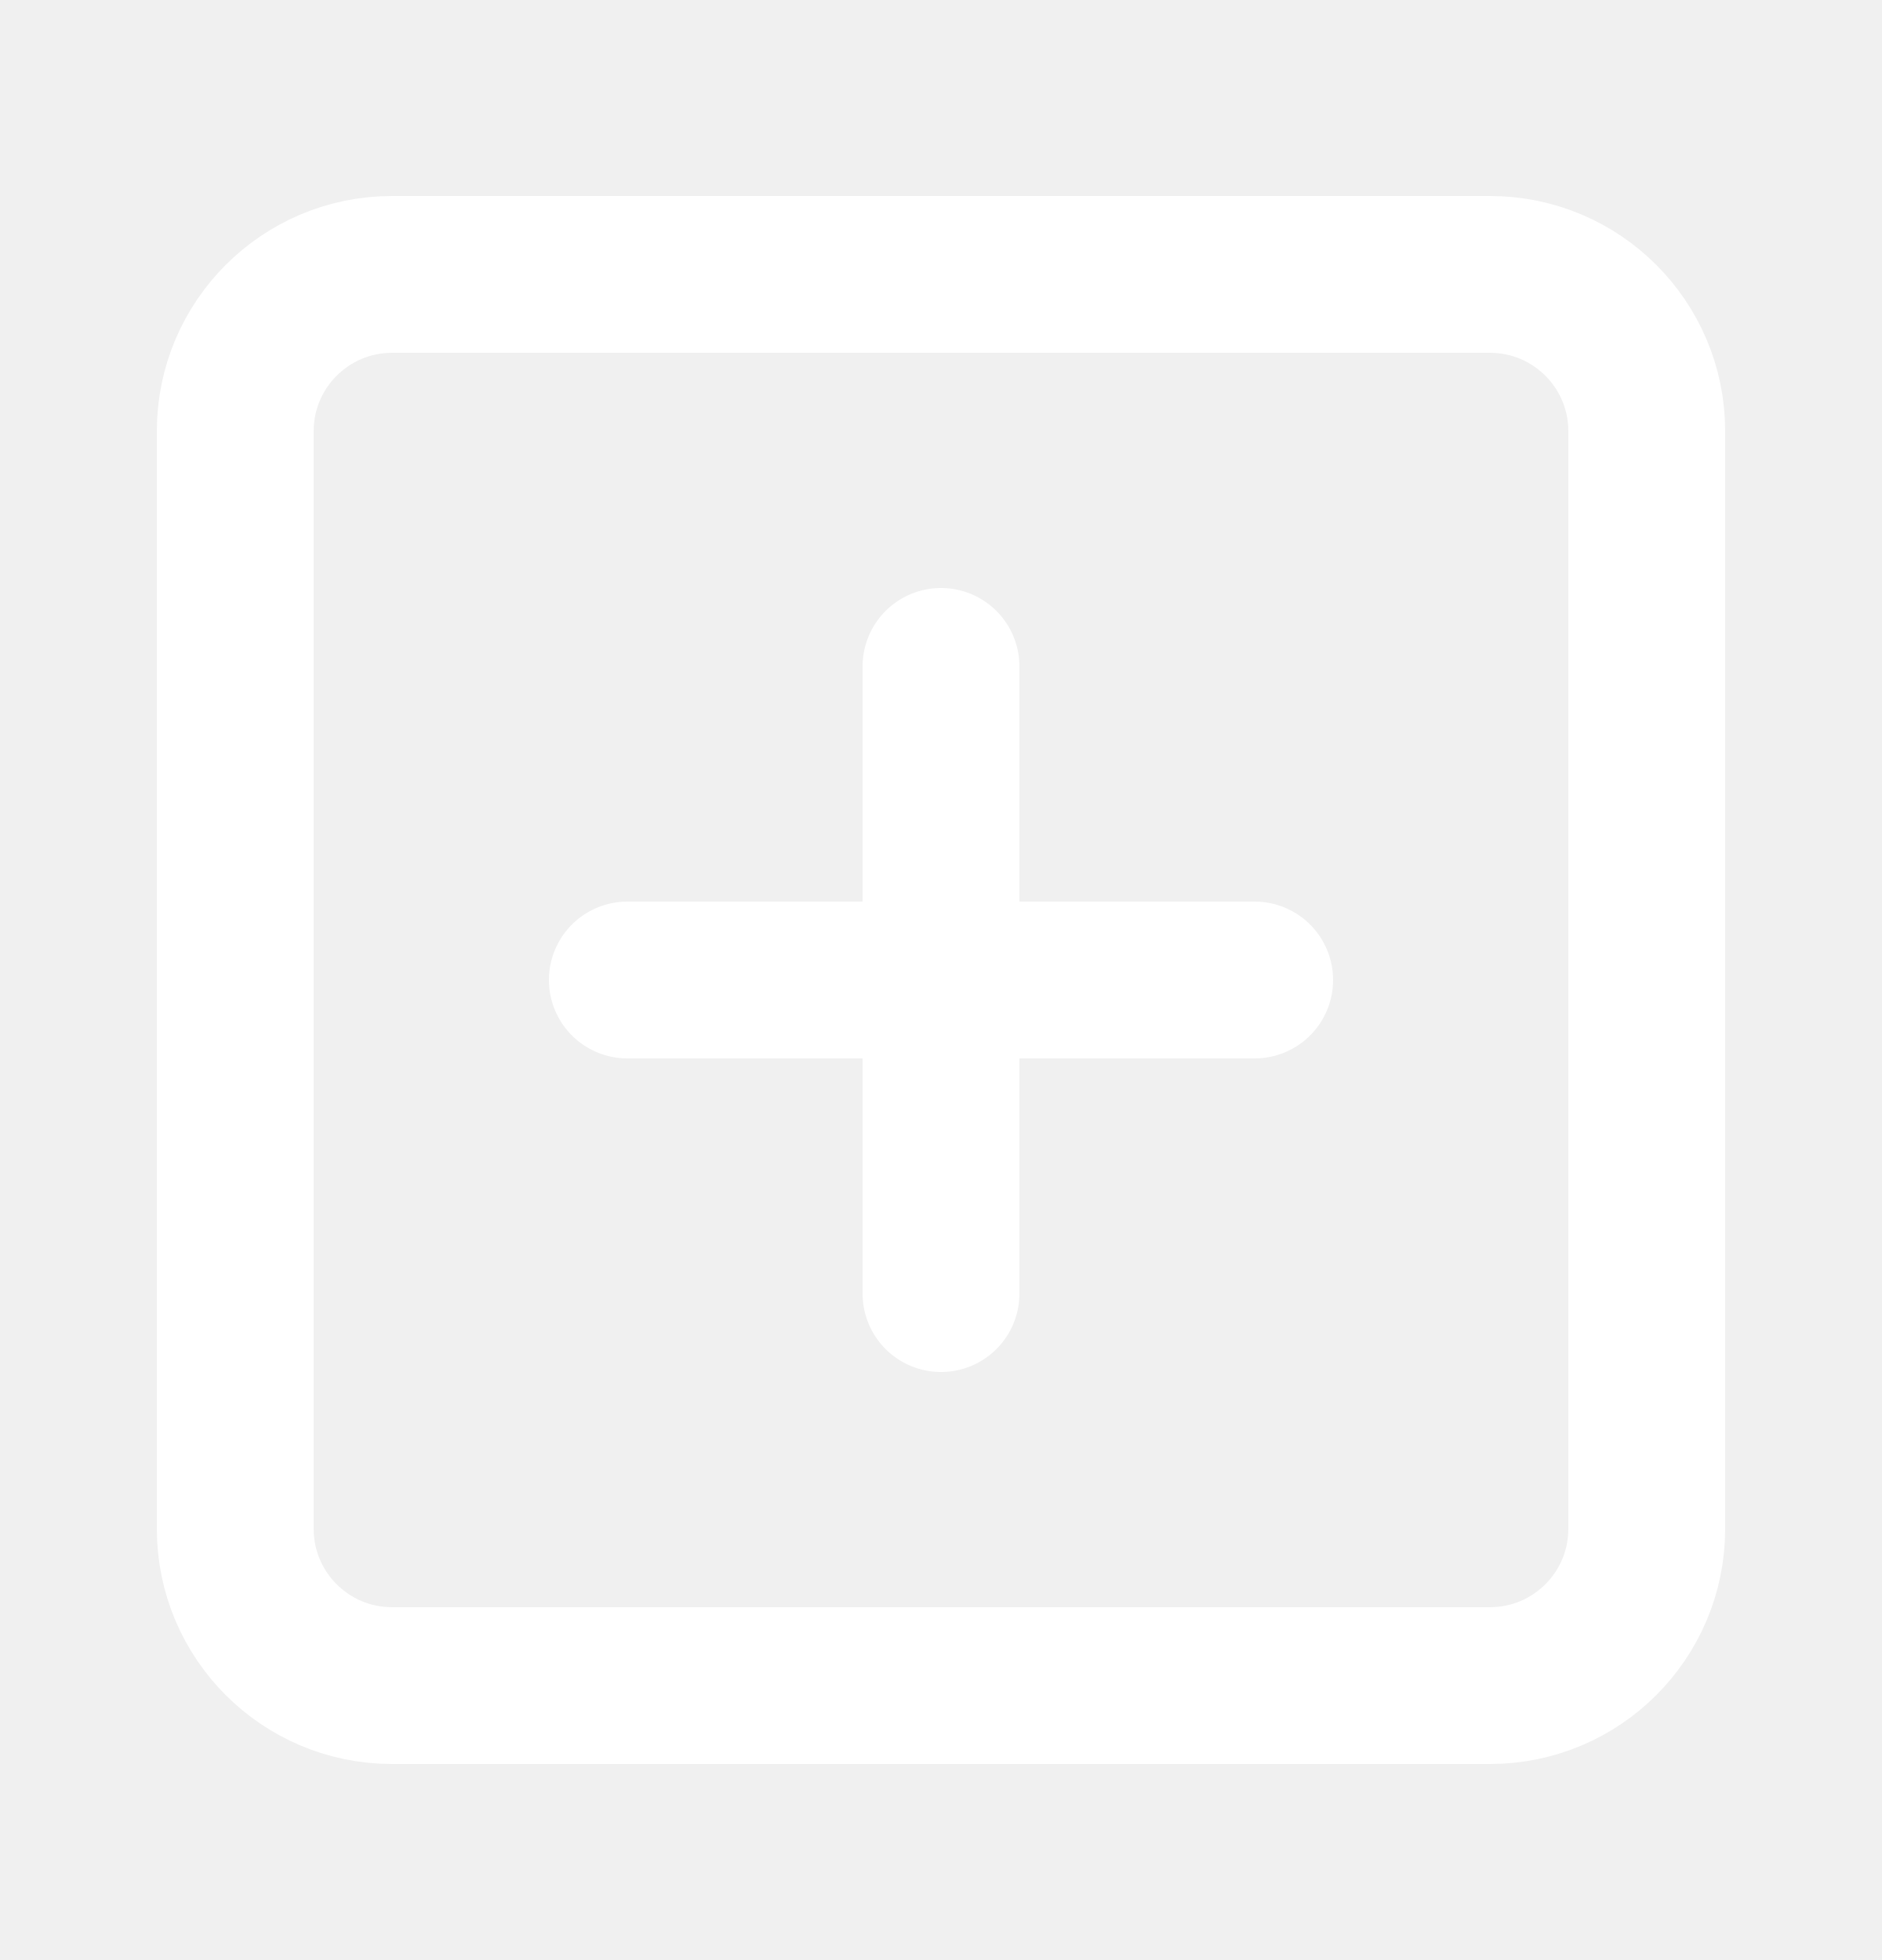
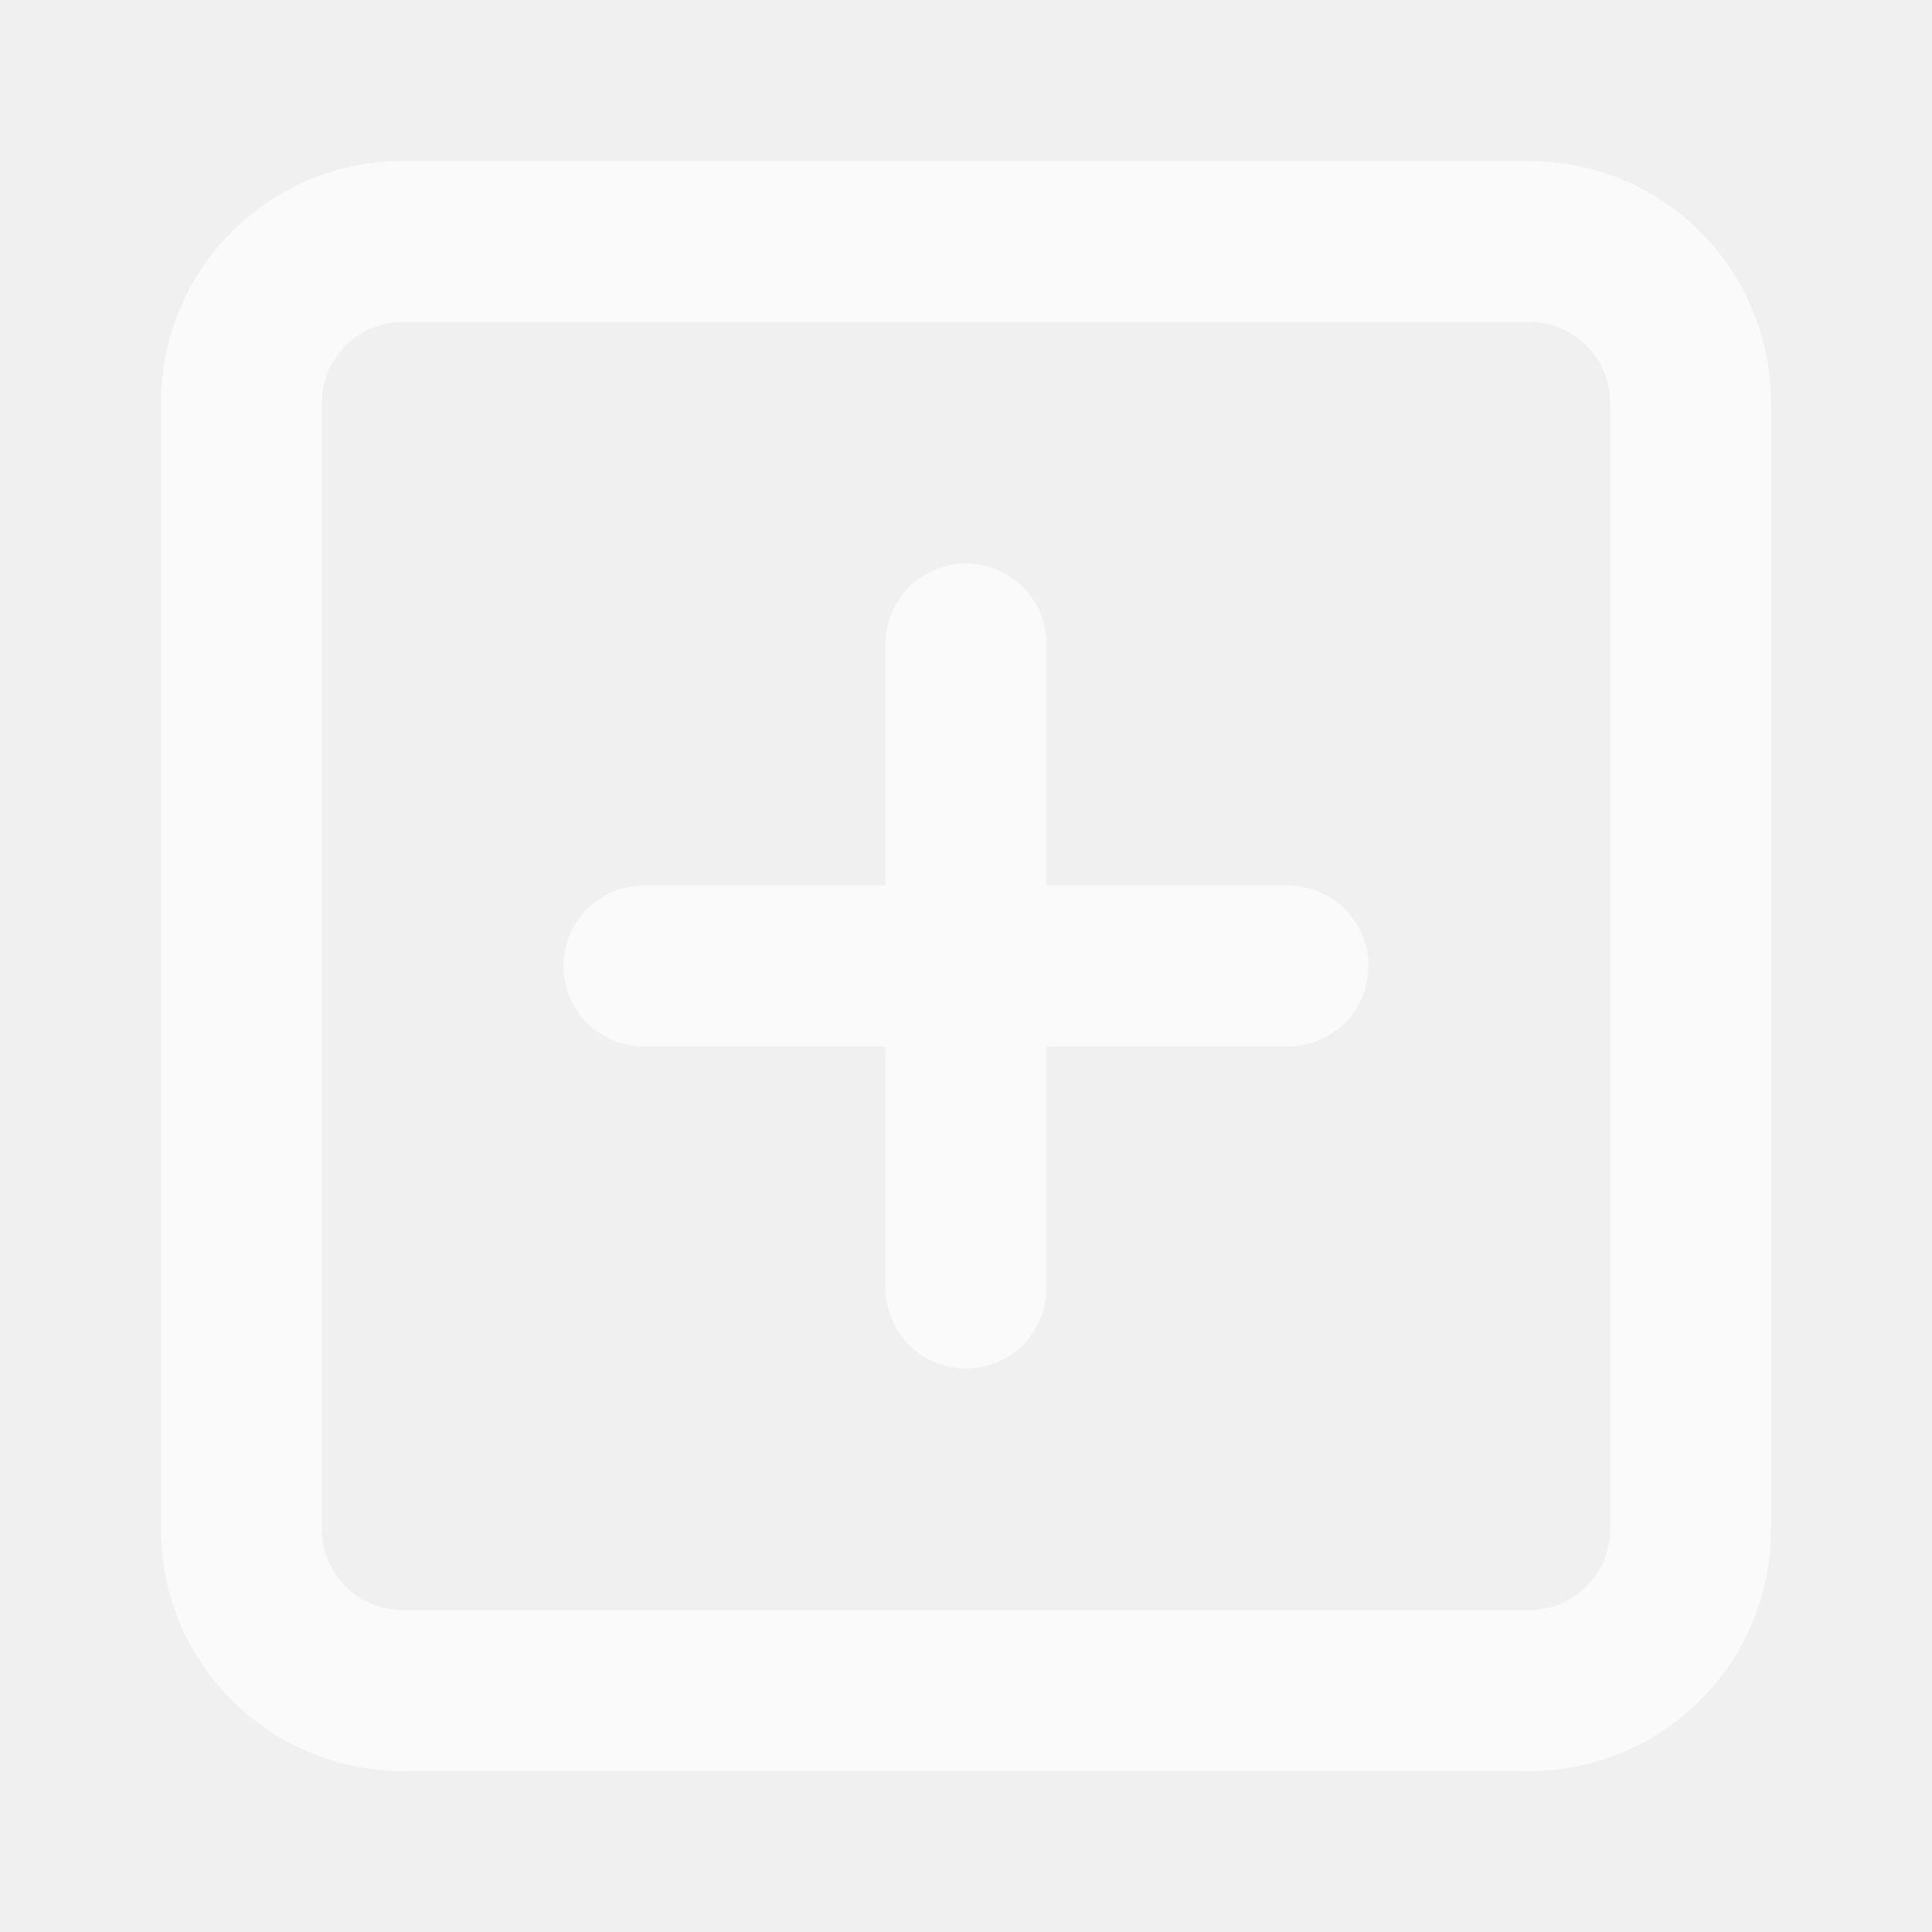
- <svg xmlns="http://www.w3.org/2000/svg" width="24" height="25" viewBox="0 0 24 25" fill="none">
-   <path d="M19 3.5H5C3.895 3.5 3 4.395 3 5.5V19.5C3 20.605 3.895 21.5 5 21.5H19C20.105 21.5 21 20.605 21 19.5V5.5C21 4.395 20.105 3.5 19 3.5Z" stroke="white" stroke-width="2" stroke-linecap="round" stroke-linejoin="round" />
-   <path d="M12 8.5V16.5" stroke="white" stroke-width="2" stroke-linecap="round" stroke-linejoin="round" />
-   <path d="M8 12.5H16" stroke="white" stroke-width="2" stroke-linecap="round" stroke-linejoin="round" />
+ <svg xmlns="http://www.w3.org/2000/svg" width="24" height="24" viewBox="0 0 24 24" fill="none">
+   <path d="M19 3H5C3.895 3 3 3.895 3 5V19C3 20.105 3.895 21 5 21H19C20.105 21 21 20.105 21 19V5C21 3.895 20.105 3 19 3Z" stroke="#FAFAFA" stroke-width="2" stroke-linecap="round" stroke-linejoin="round" />
+   <path d="M12 8V16" stroke="#FAFAFA" stroke-width="2" stroke-linecap="round" stroke-linejoin="round" />
+   <path d="M8 12H16" stroke="#FAFAFA" stroke-width="2" stroke-linecap="round" stroke-linejoin="round" />
</svg>
